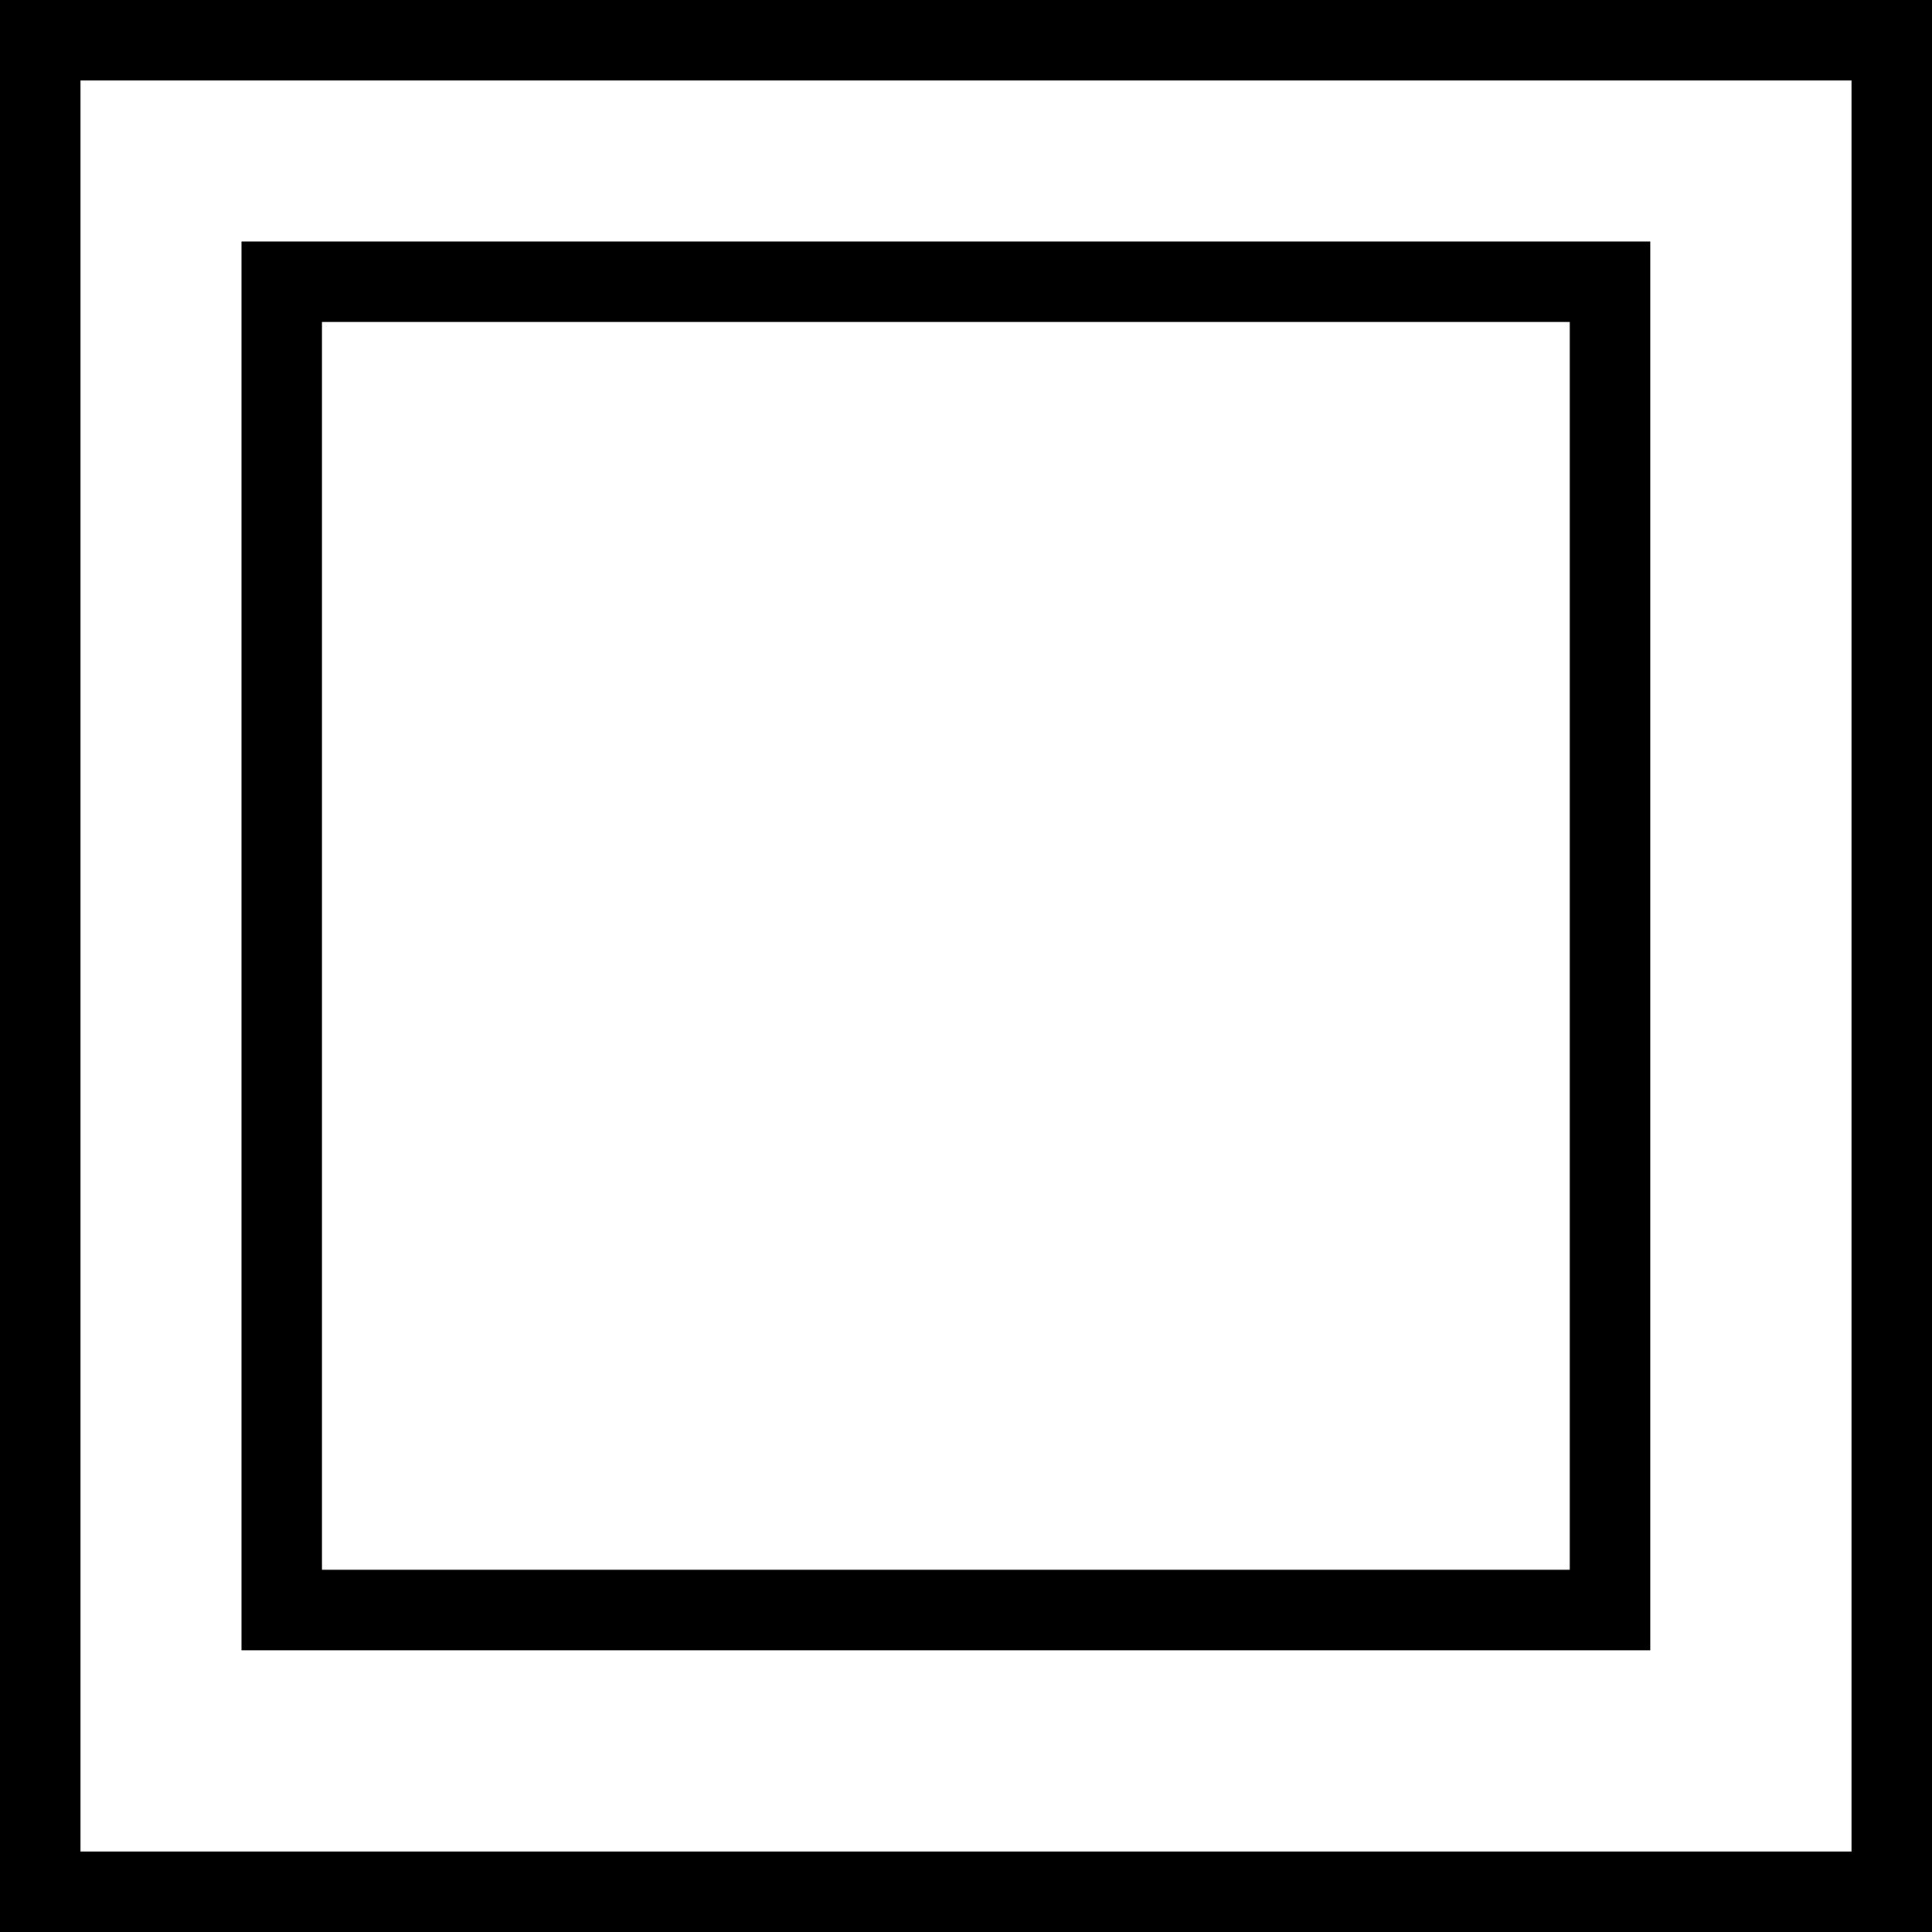
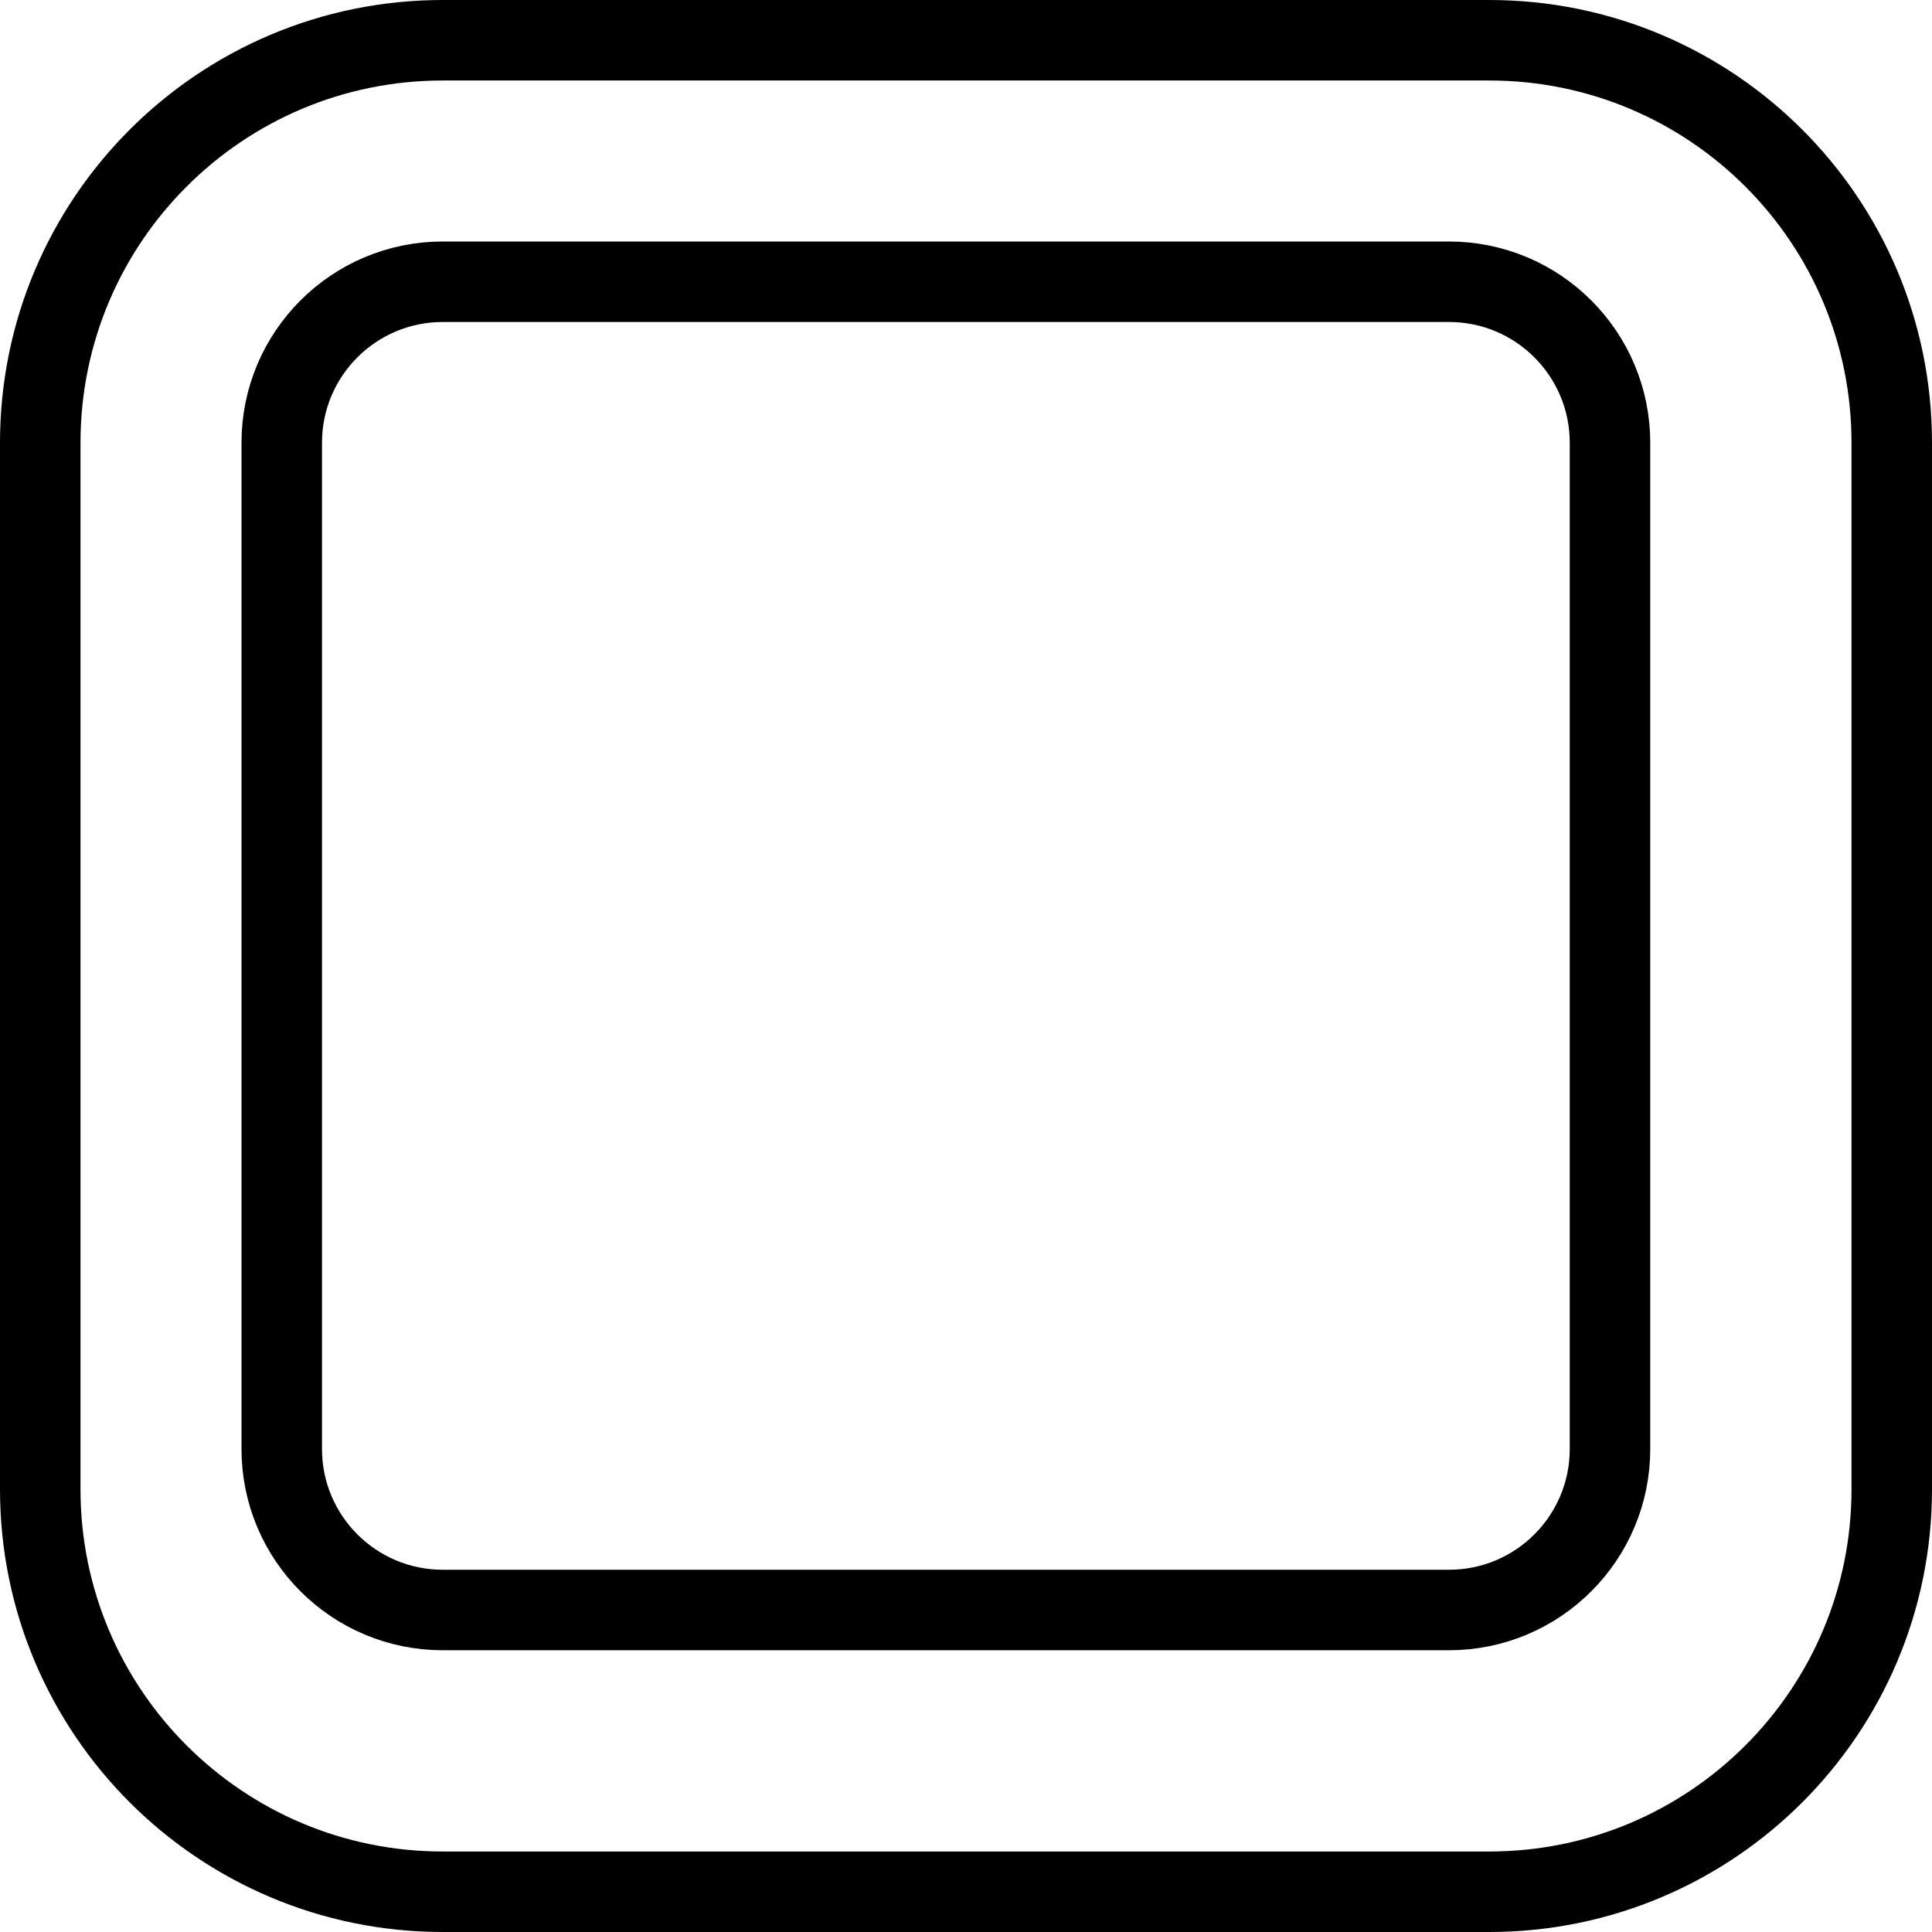
<svg xmlns="http://www.w3.org/2000/svg" viewbox="0 0 24 24" width="24" height="24">
-   <rect x="0.5" y="0.5" width="23" height="23" stroke-width="1" stroke="black" fill="none" />
-   <rect x="3.5" y="3.5" width="16.5" height="16.5" stroke-width="1" stroke="black" fill="none" />
+   <rect x="0.5" y="0.5" rx="5" ry="5" width="23" height="23" stroke-width="1" stroke="black" fill="none" />
+   <rect x="3.5" y="3.5" rx="2" ry="2" width="16.5" height="16.5" stroke-width="1" stroke="black" fill="none" />
</svg>
